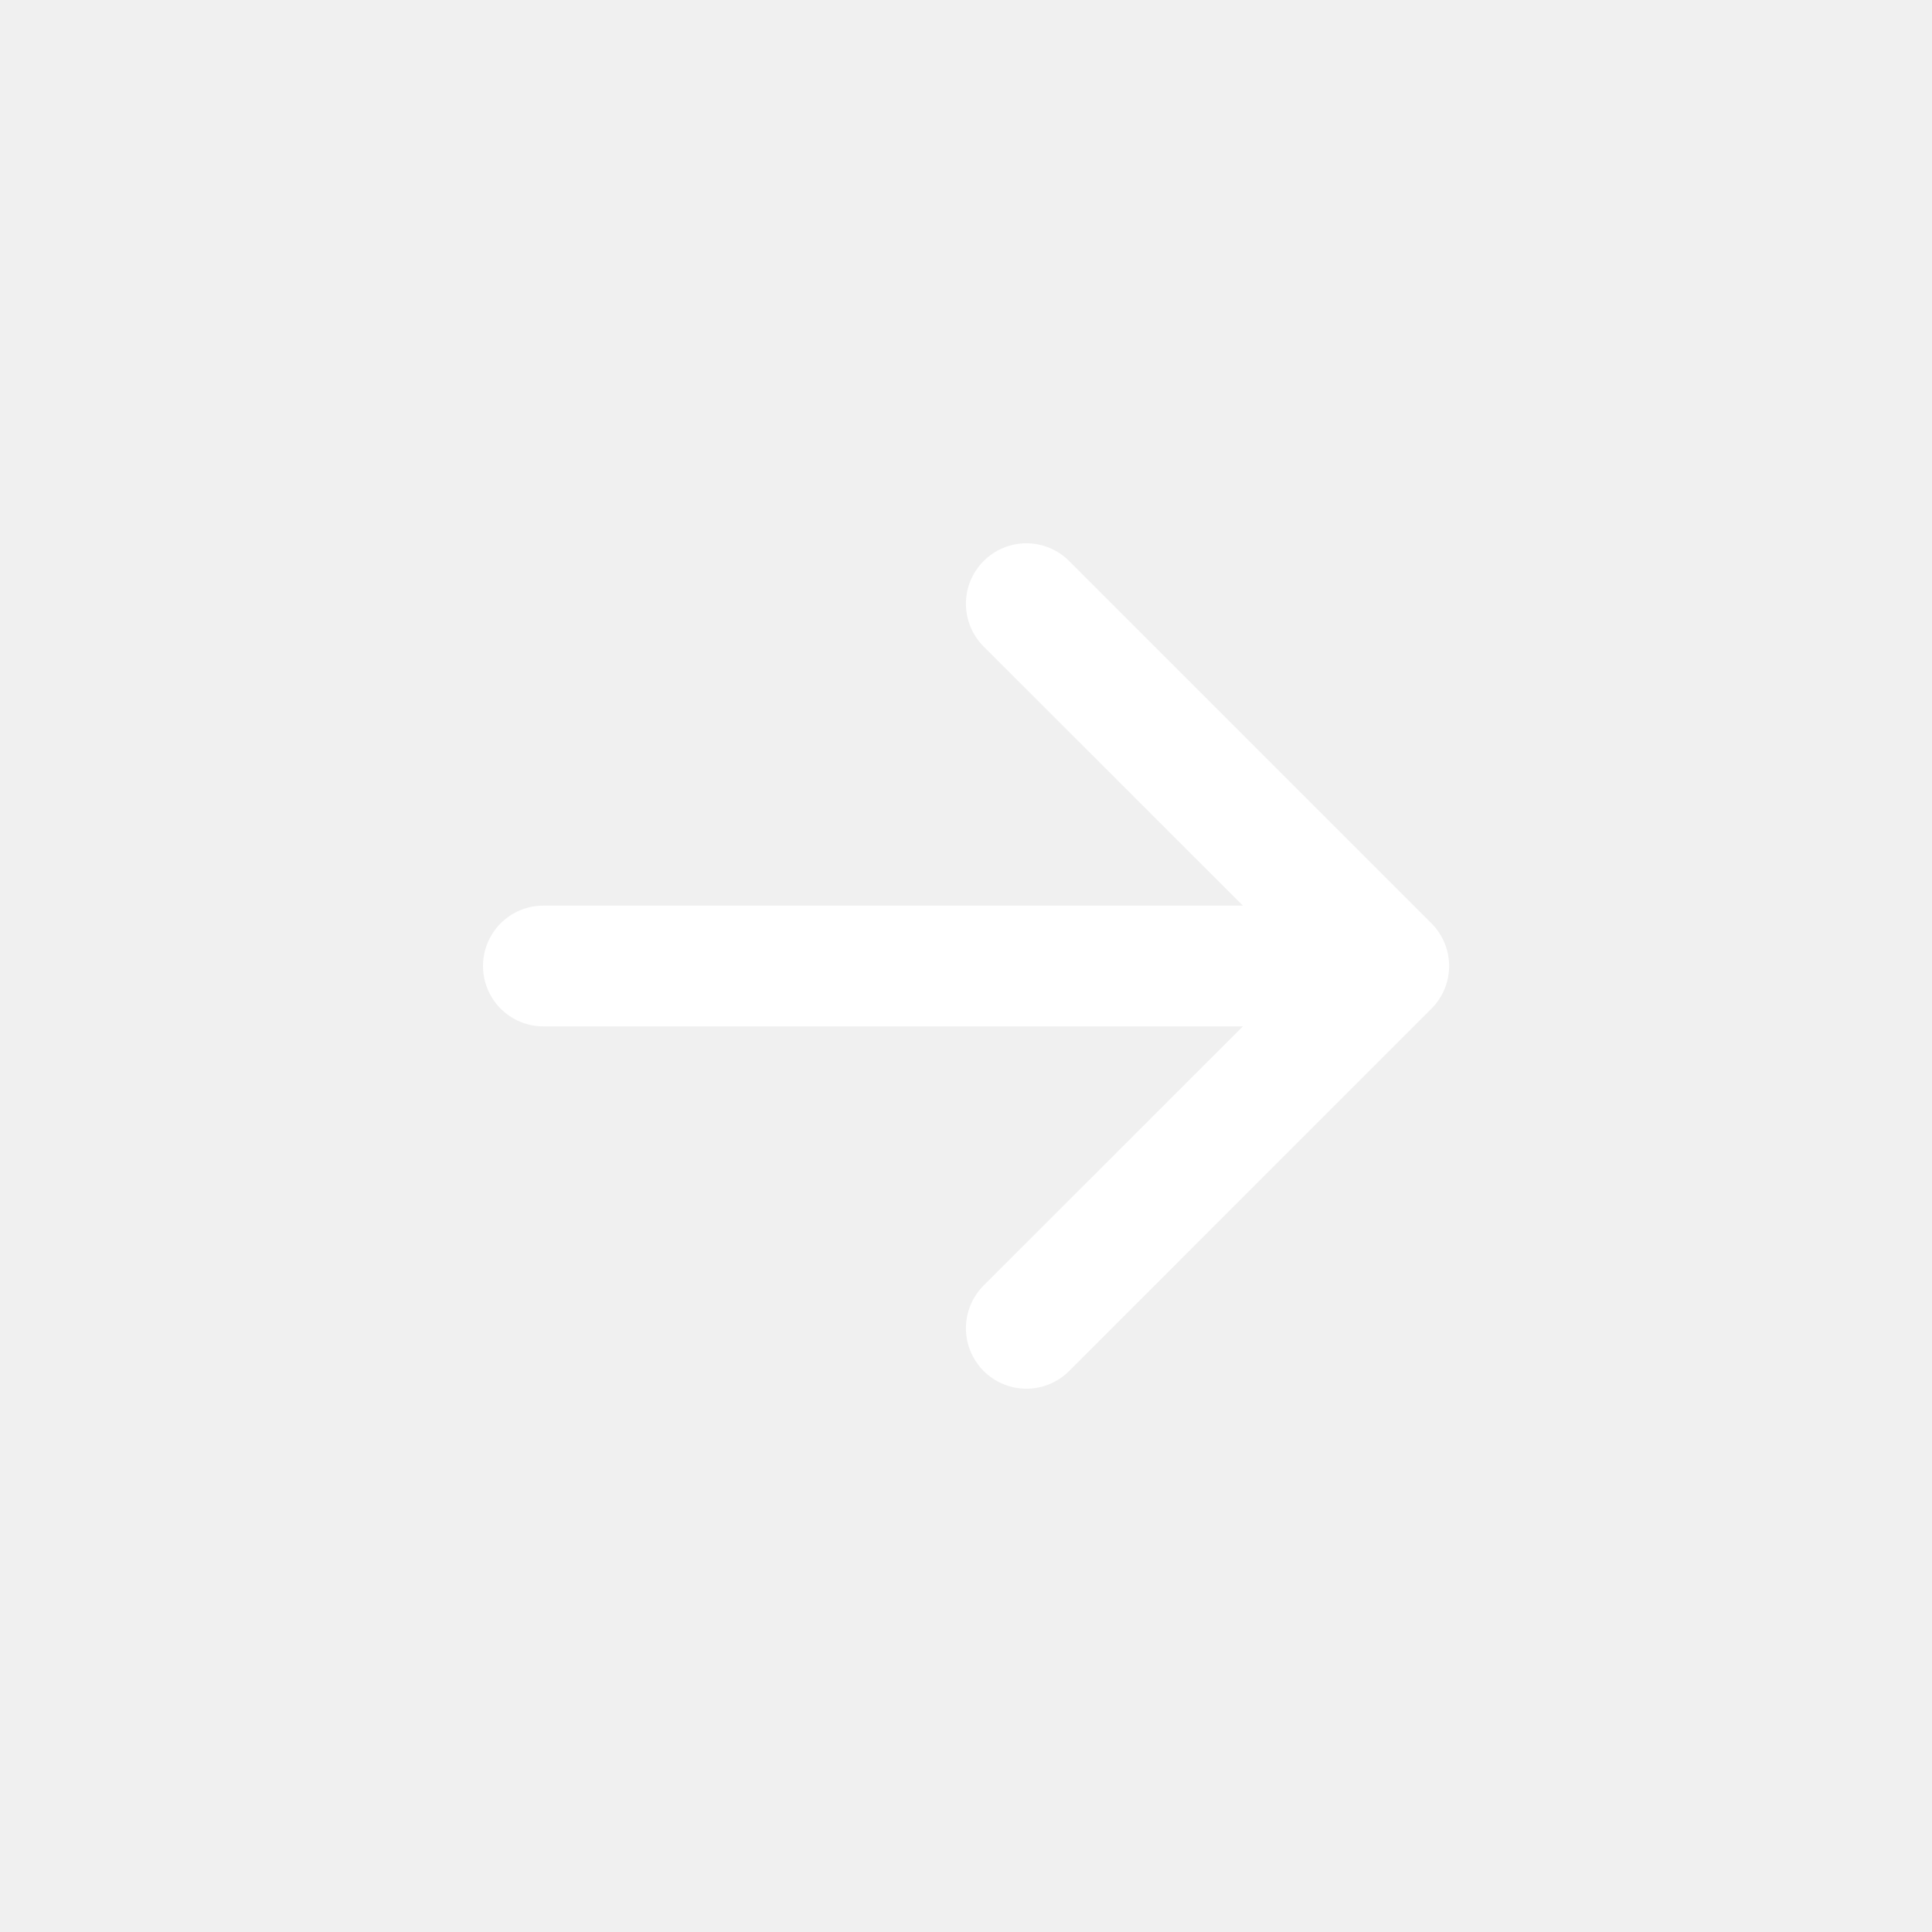
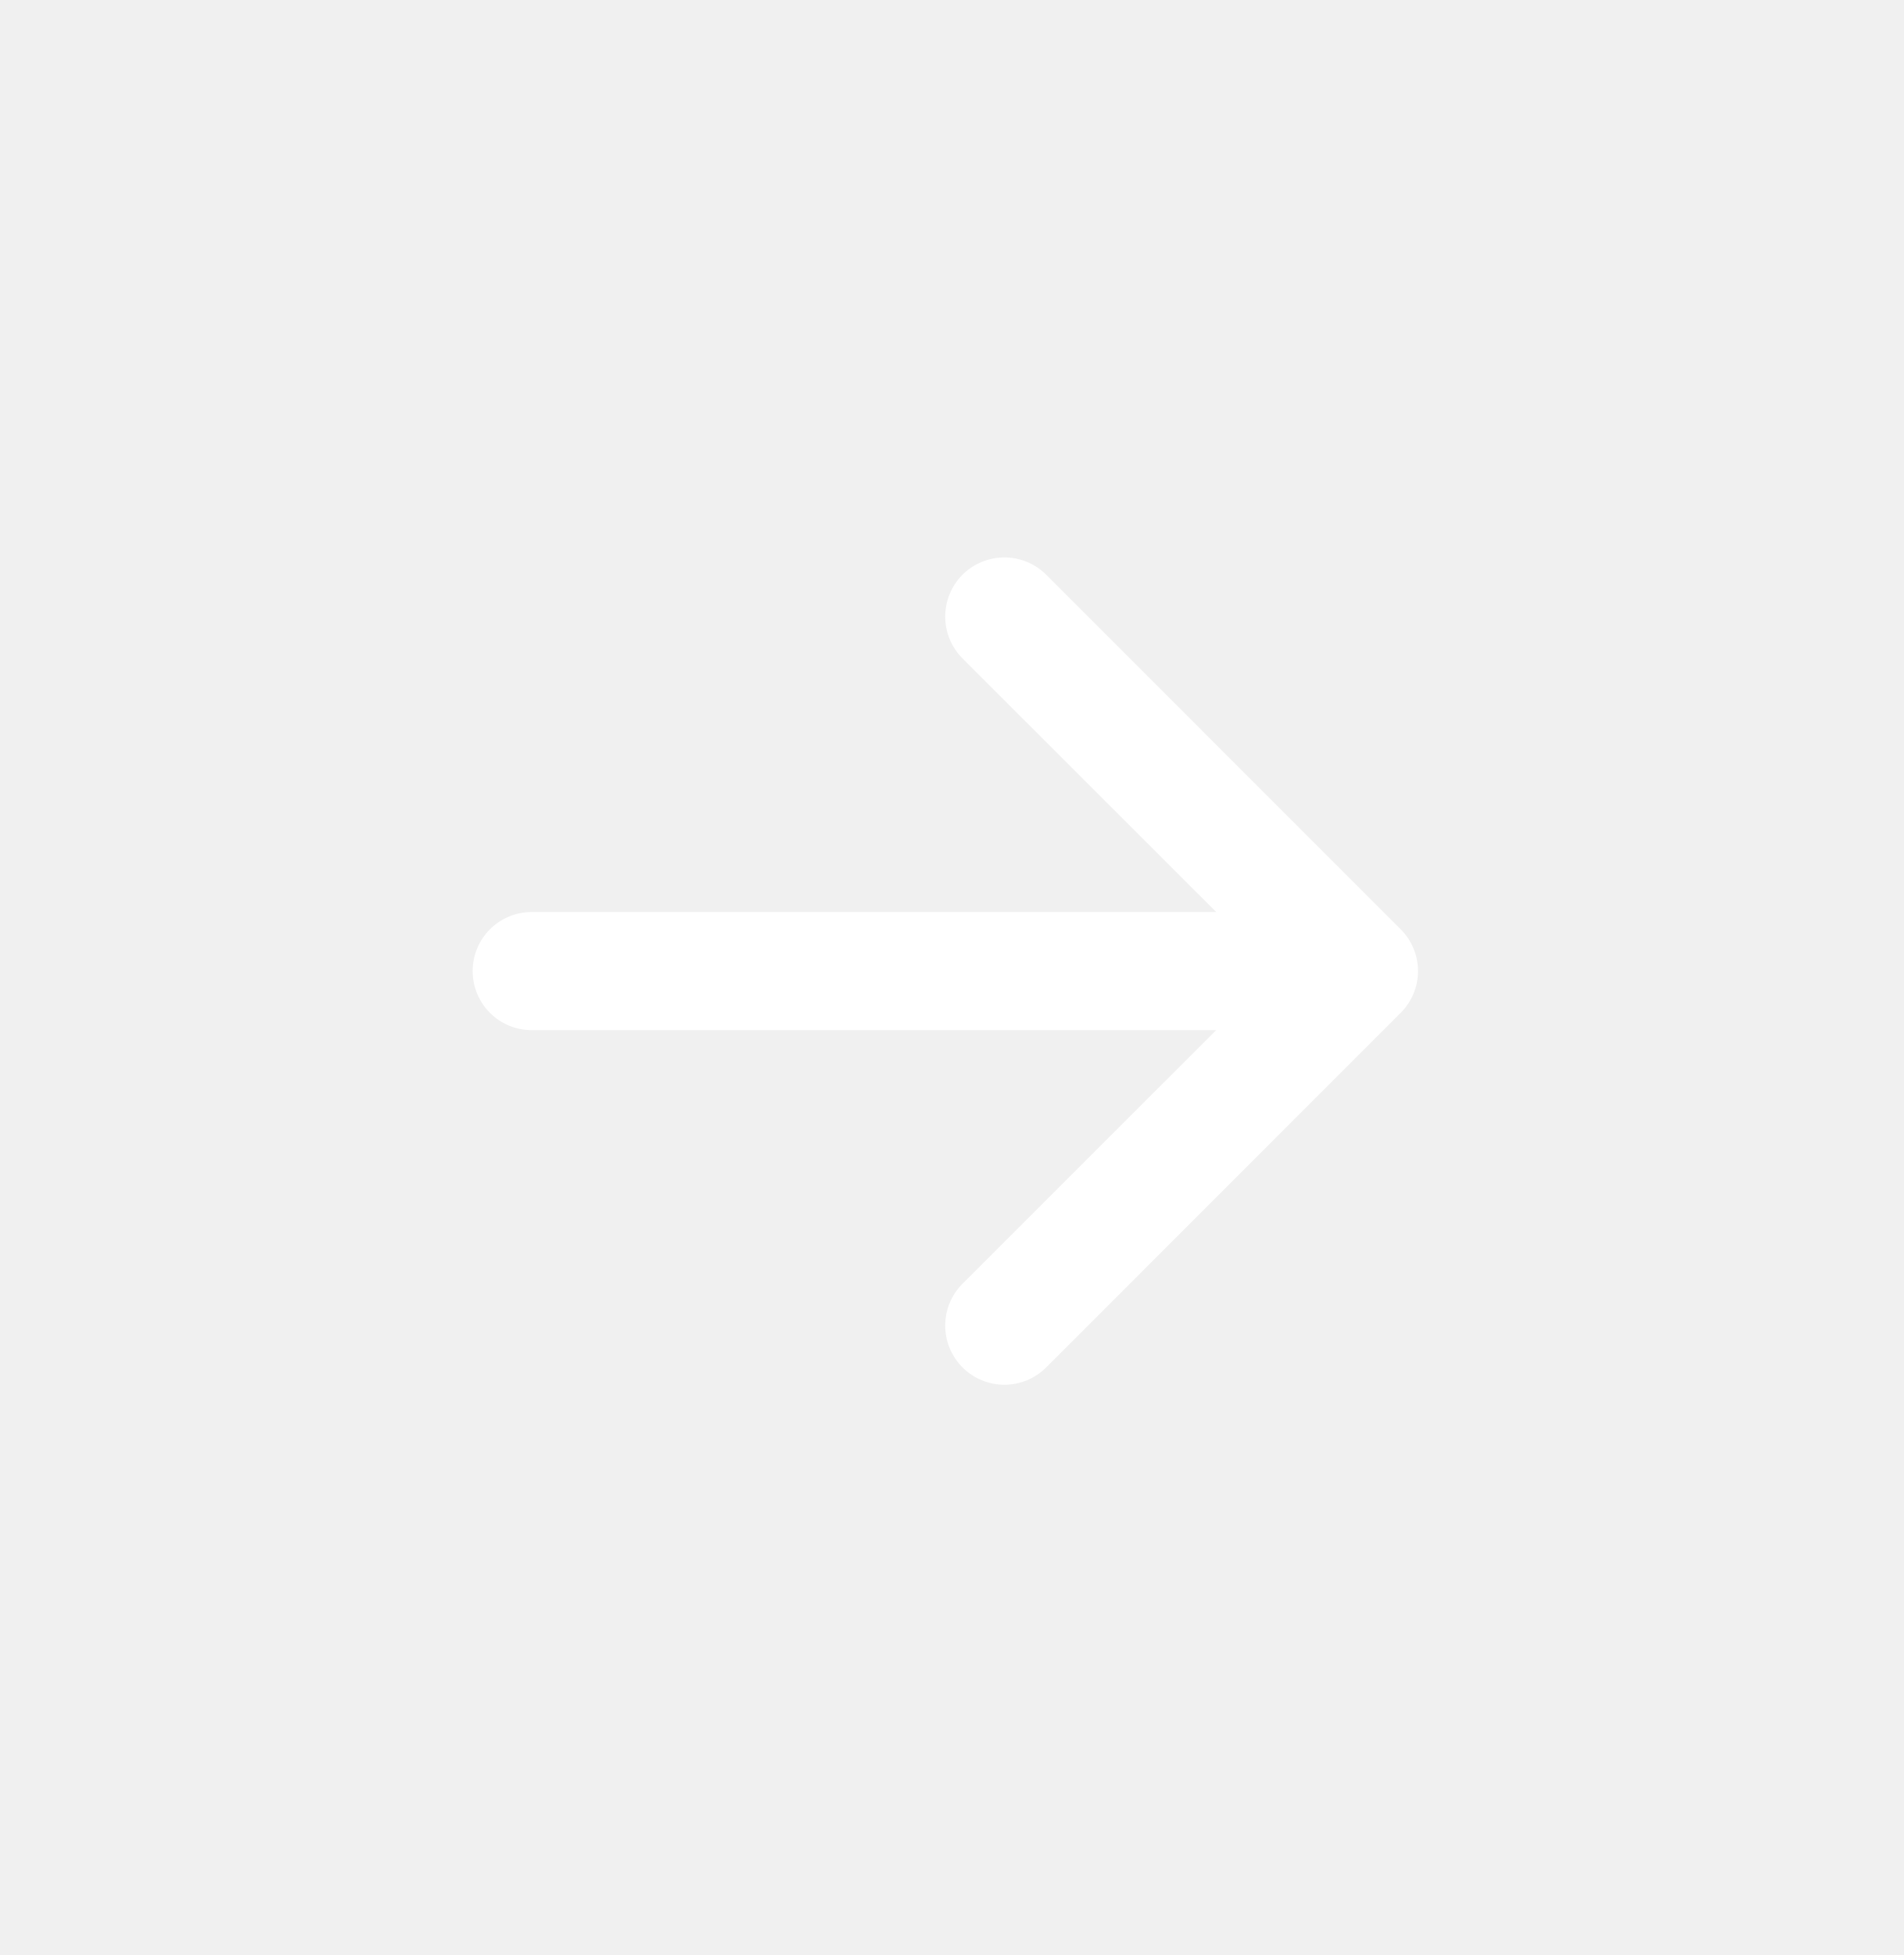
- <svg xmlns="http://www.w3.org/2000/svg" width="49" height="49" viewBox="0 0 49 49" fill="none">
-   <path fill-rule="evenodd" clip-rule="evenodd" d="M12.25 24.5C12.25 24.906 12.412 25.296 12.699 25.583C12.986 25.87 13.375 26.031 13.781 26.031H31.523L24.947 32.603C24.805 32.746 24.692 32.915 24.615 33.101C24.538 33.287 24.498 33.486 24.498 33.688C24.498 33.889 24.538 34.088 24.615 34.274C24.692 34.46 24.805 34.629 24.947 34.772C25.09 34.914 25.259 35.027 25.445 35.104C25.631 35.181 25.83 35.221 26.031 35.221C26.233 35.221 26.432 35.181 26.618 35.104C26.804 35.027 26.973 34.914 27.116 34.772L36.303 25.584C36.446 25.442 36.559 25.273 36.636 25.087C36.713 24.901 36.753 24.701 36.753 24.5C36.753 24.299 36.713 24.099 36.636 23.913C36.559 23.727 36.446 23.558 36.303 23.416L27.116 14.229C26.828 13.941 26.438 13.779 26.031 13.779C25.625 13.779 25.235 13.941 24.947 14.229C24.66 14.516 24.498 14.906 24.498 15.313C24.498 15.719 24.66 16.109 24.947 16.397L31.523 22.969H13.781C13.375 22.969 12.986 23.13 12.699 23.417C12.412 23.704 12.25 24.094 12.25 24.5Z" fill="white" />
+ <svg xmlns="http://www.w3.org/2000/svg" width="37" height="38" viewBox="0 0 37 38" fill="none">
+   <path fill-rule="evenodd" clip-rule="evenodd" d="M9.188 18.875C9.188 19.18 9.309 19.472 9.524 19.687C9.739 19.903 10.031 20.023 10.336 20.023H23.642L18.71 24.953C18.604 25.059 18.519 25.186 18.461 25.326C18.403 25.465 18.374 25.615 18.374 25.766C18.374 25.917 18.403 26.066 18.461 26.206C18.519 26.345 18.604 26.472 18.71 26.579C18.817 26.686 18.944 26.77 19.084 26.828C19.223 26.886 19.373 26.916 19.524 26.916C19.675 26.916 19.824 26.886 19.964 26.828C20.103 26.77 20.23 26.686 20.337 26.579L27.227 19.688C27.334 19.581 27.419 19.455 27.477 19.315C27.535 19.176 27.565 19.026 27.565 18.875C27.565 18.724 27.535 18.575 27.477 18.435C27.419 18.295 27.334 18.169 27.227 18.062L20.337 11.171C20.121 10.956 19.829 10.835 19.524 10.835C19.219 10.835 18.926 10.956 18.71 11.171C18.495 11.387 18.374 11.68 18.374 11.985C18.374 12.29 18.495 12.582 18.71 12.798L23.642 17.727H10.336C10.031 17.727 9.739 17.848 9.524 18.063C9.309 18.278 9.188 18.57 9.188 18.875Z" fill="white" />
</svg>
